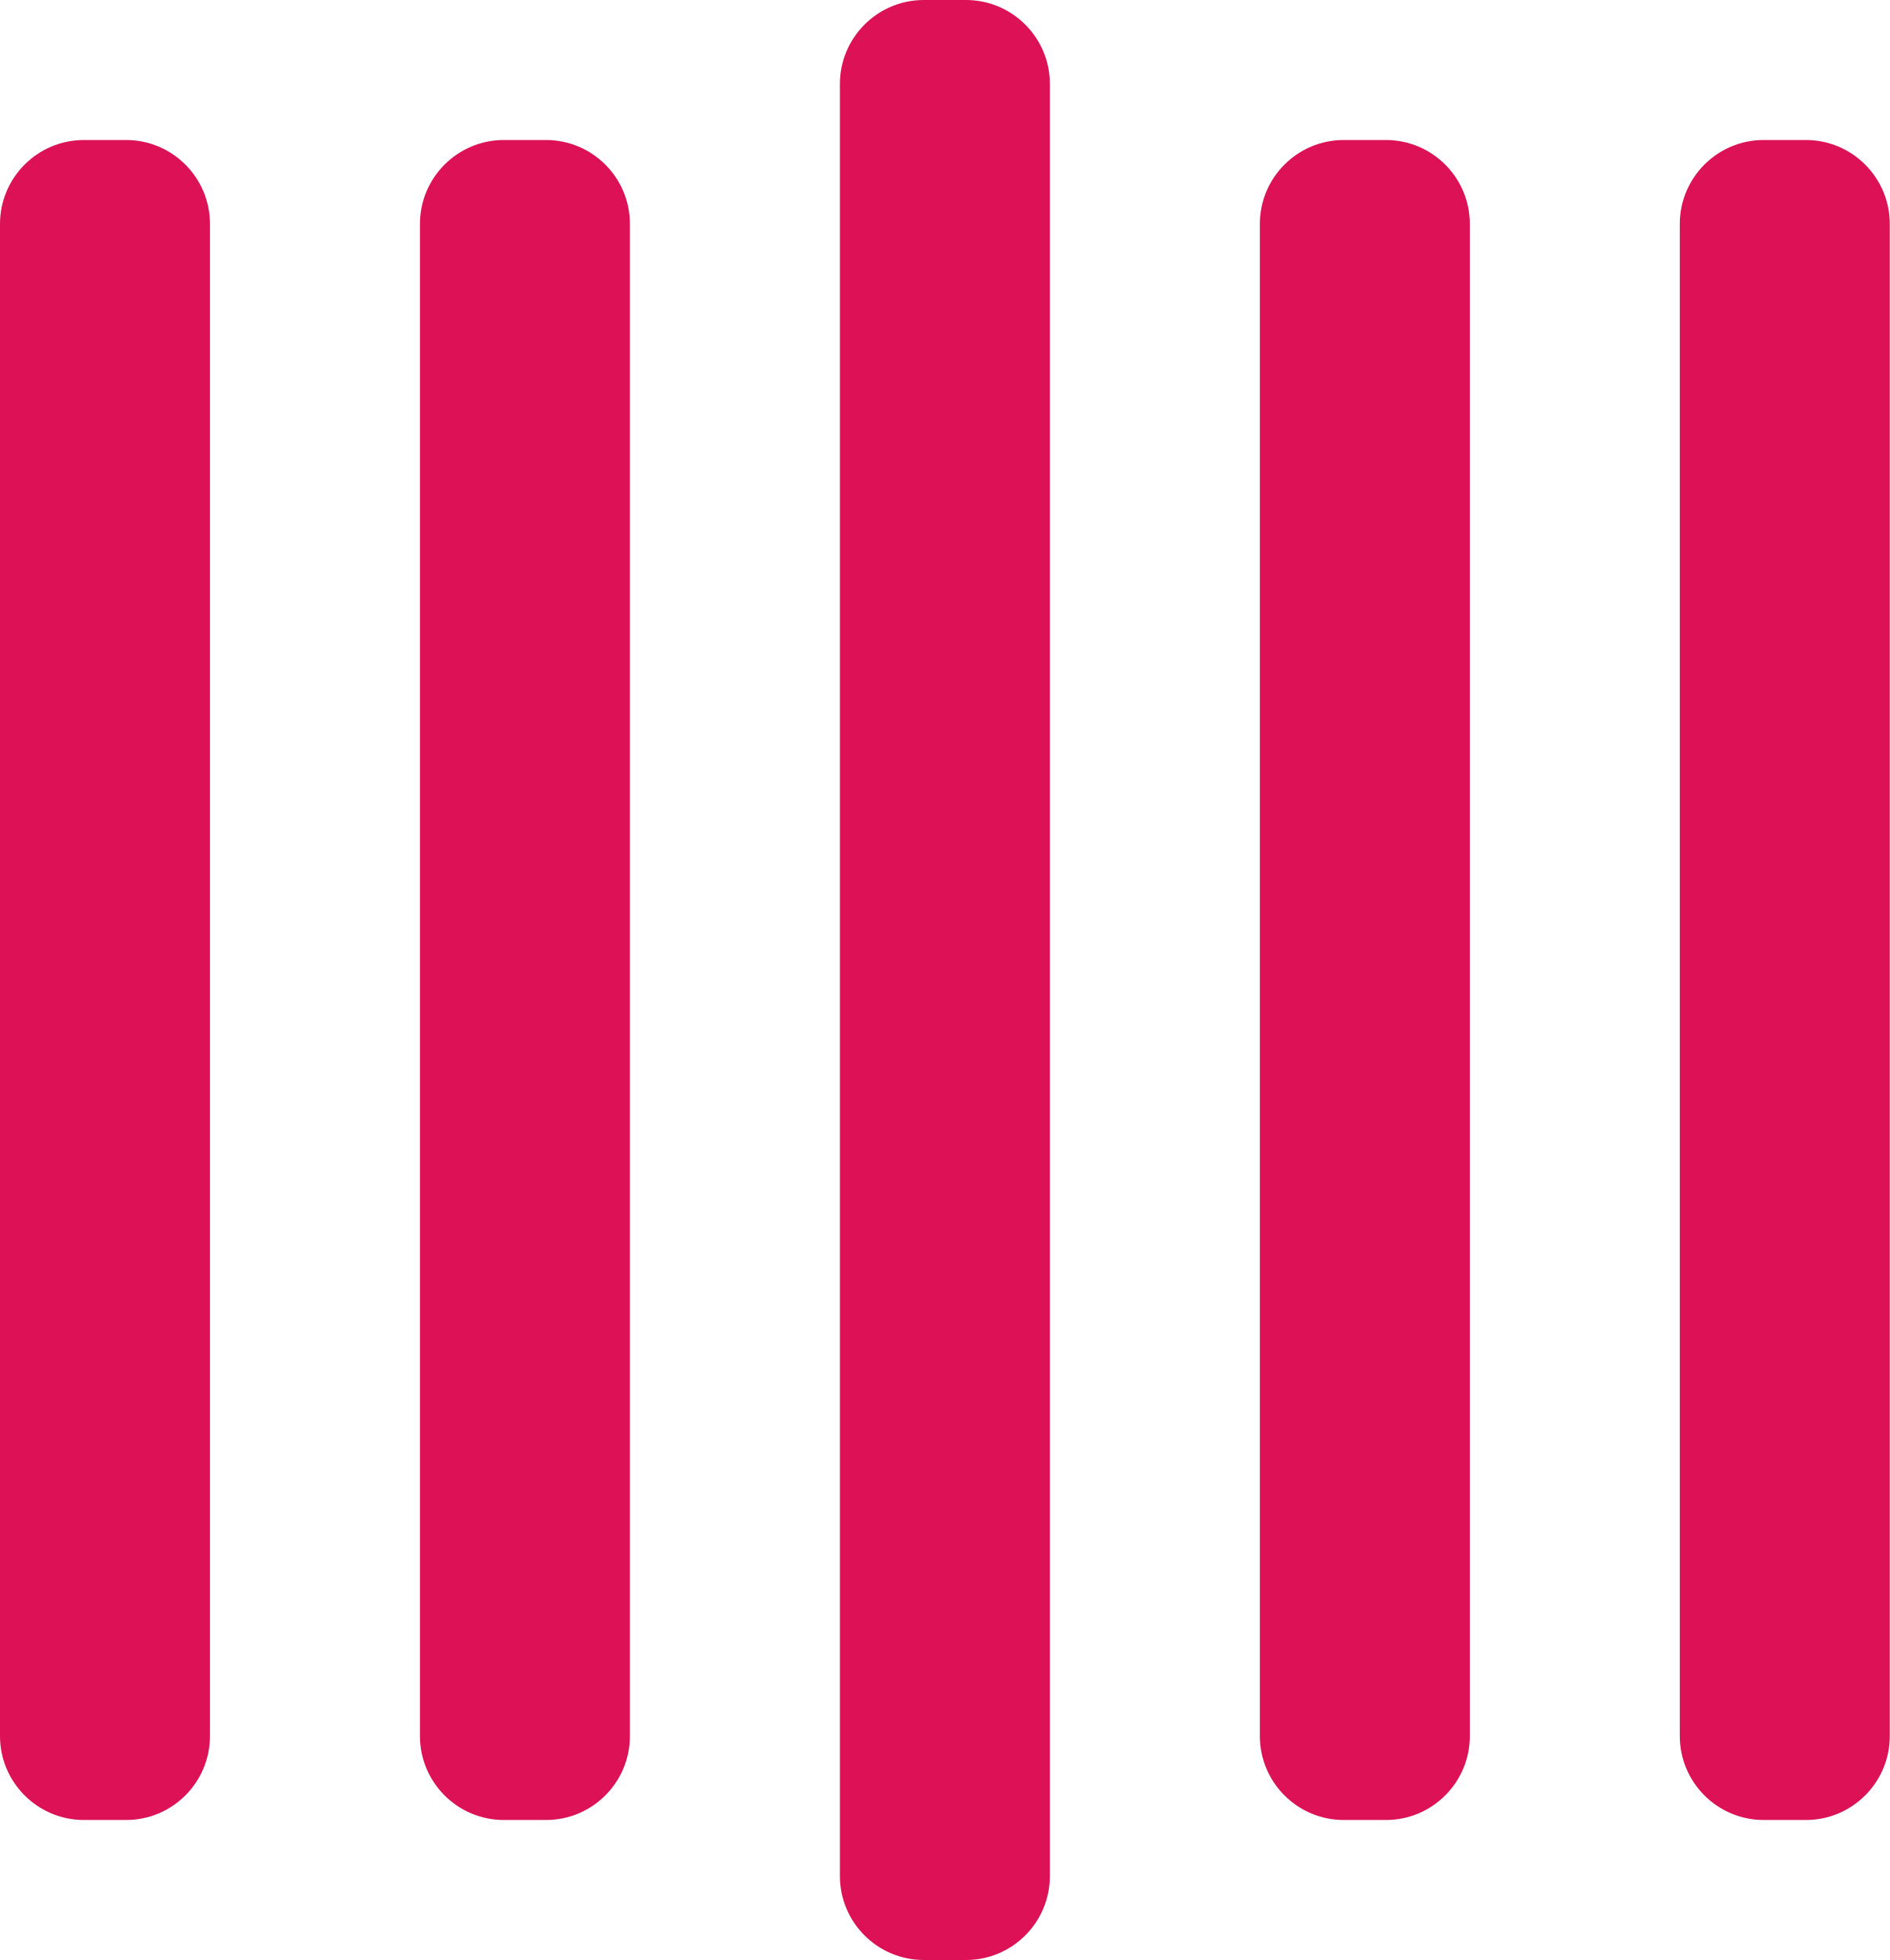
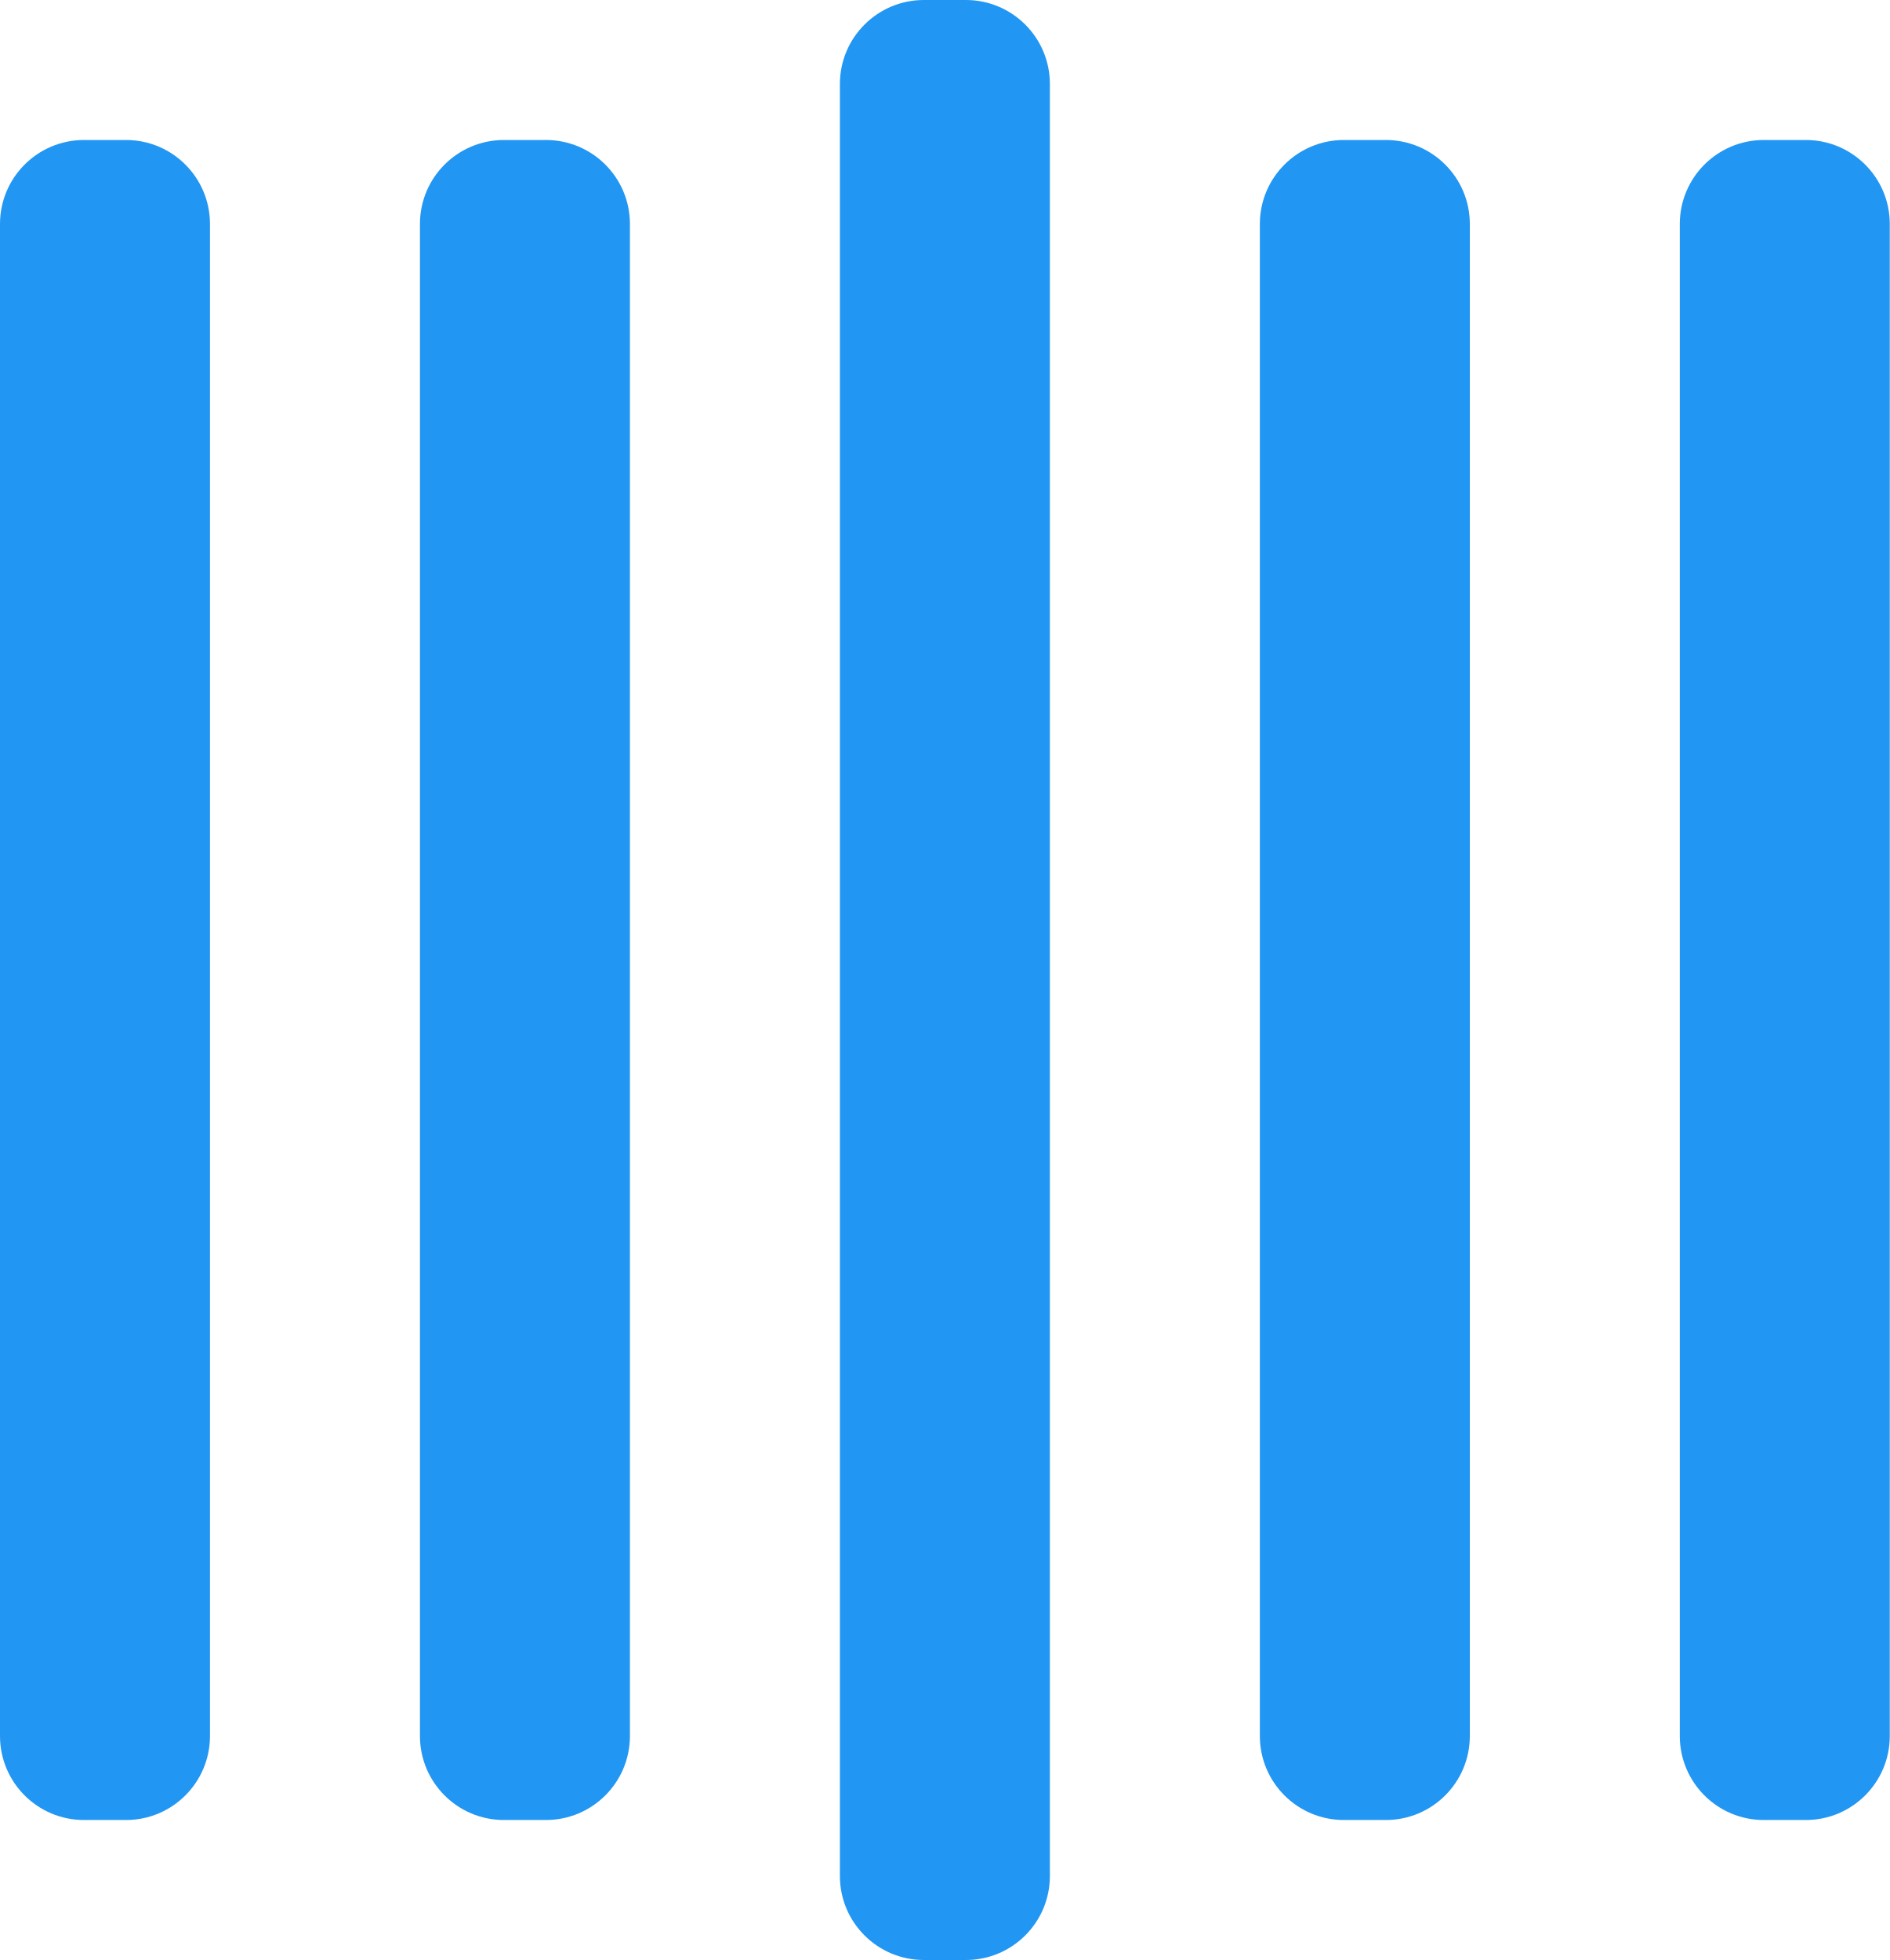
- <svg xmlns="http://www.w3.org/2000/svg" width="135" height="140" viewBox="0 0 135 140" fill="#dc1156">
+ <svg xmlns="http://www.w3.org/2000/svg" width="135" height="140" viewBox="0 0 135 140" fill="#2196F3">
  <rect y="10" width="15" height="120" rx="6">
    <animate attributeName="height" begin="0.5s" dur="1s" values="120;110;100;90;80;70;60;50;40;140;120" calcMode="linear" repeatCount="indefinite" />
    <animate attributeName="y" begin="0.5s" dur="1s" values="10;15;20;25;30;35;40;45;50;0;10" calcMode="linear" repeatCount="indefinite" />
  </rect>
  <rect x="30" y="10" width="15" height="120" rx="6">
    <animate attributeName="height" begin="0.25s" dur="1s" values="120;110;100;90;80;70;60;50;40;140;120" calcMode="linear" repeatCount="indefinite" />
    <animate attributeName="y" begin="0.25s" dur="1s" values="10;15;20;25;30;35;40;45;50;0;10" calcMode="linear" repeatCount="indefinite" />
  </rect>
  <rect x="60" width="15" height="140" rx="6">
    <animate attributeName="height" begin="0s" dur="1s" values="120;110;100;90;80;70;60;50;40;140;120" calcMode="linear" repeatCount="indefinite" />
    <animate attributeName="y" begin="0s" dur="1s" values="10;15;20;25;30;35;40;45;50;0;10" calcMode="linear" repeatCount="indefinite" />
  </rect>
  <rect x="90" y="10" width="15" height="120" rx="6">
    <animate attributeName="height" begin="0.25s" dur="1s" values="120;110;100;90;80;70;60;50;40;140;120" calcMode="linear" repeatCount="indefinite" />
    <animate attributeName="y" begin="0.25s" dur="1s" values="10;15;20;25;30;35;40;45;50;0;10" calcMode="linear" repeatCount="indefinite" />
  </rect>
  <rect x="120" y="10" width="15" height="120" rx="6">
    <animate attributeName="height" begin="0.5s" dur="1s" values="120;110;100;90;80;70;60;50;40;140;120" calcMode="linear" repeatCount="indefinite" />
    <animate attributeName="y" begin="0.5s" dur="1s" values="10;15;20;25;30;35;40;45;50;0;10" calcMode="linear" repeatCount="indefinite" />
  </rect>
</svg>
